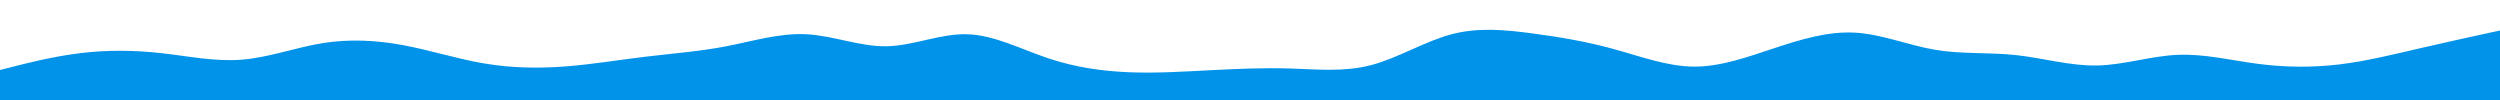
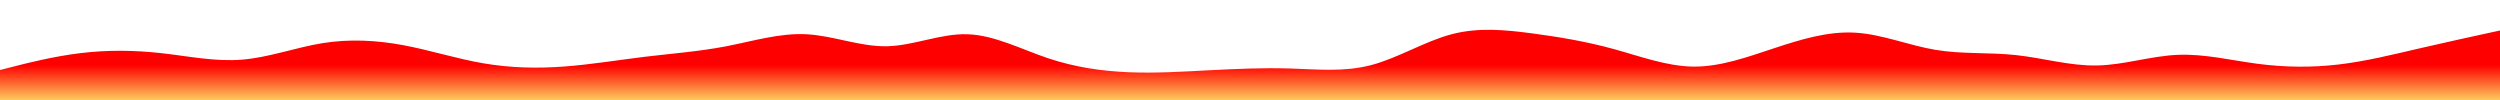
- <svg xmlns="http://www.w3.org/2000/svg" id="visual" viewBox="0 0 5000 200" width="5000" height="200" version="1.1">
+ <svg xmlns="http://www.w3.org/2000/svg" viewBox="0 0 5000 200" width="5000" height="200" version="1.1">
+   <linearGradient id="gradient-footer" y1="0%" x2="0%" y2="100%" gradientTransform="rotate(0 .5 .5)">
+     <stop offset="50%" stop-color="red" />
+     <stop offset="100%" stop-color="#ffcc5f" />
+   </linearGradient>
  <rect x="0" y="0" width="5000" height="200" fill="transparent" />
-   <path d="M0 140L26.8 133.2C53.7 126.3 107.3 112.7 161.2 106.2C215 99.7 269 100.3 322.8 106.3C376.7 112.3 430.3 123.7 484 119.3C537.7 115 591.3 95 645 86.3C698.7 77.7 752.3 80.3 806.2 90.3C860 100.3 914 117.7 967.8 126.8C1021.7 136 1075.3 137 1129 133C1182.7 129 1236.3 120 1290.2 113.5C1344 107 1398 103 1451.8 92.7C1505.7 82.3 1559.3 65.7 1613 68.5C1666.7 71.3 1720.3 93.7 1774 92.5C1827.7 91.3 1881.3 66.7 1935.2 68.5C1989 70.3 2043 98.7 2096.8 116.7C2150.7 134.7 2204.3 142.3 2258 144.5C2311.7 146.7 2365.3 143.3 2419.2 140.5C2473 137.7 2527 135.3 2580.8 137C2634.7 138.7 2688.3 144.3 2742 130.3C2795.7 116.3 2849.3 82.7 2903.2 68.5C2957 54.3 3011 59.7 3064.8 66.8C3118.7 74 3172.3 83 3226 97.7C3279.7 112.3 3333.3 132.7 3387 133.2C3440.7 133.7 3494.3 114.3 3548.2 96.5C3602 78.7 3656 62.3 3709.8 65.3C3763.7 68.3 3817.3 90.7 3871 99.7C3924.7 108.7 3978.3 104.3 4032.2 110.2C4086 116 4140 132 4193.8 131C4247.7 130 4301.3 112 4355 109.7C4408.7 107.3 4462.3 120.7 4516 127.7C4569.7 134.7 4623.3 135.3 4677.2 129C4731 122.7 4785 109.3 4838.8 96.8C4892.7 84.3 4946.3 72.7 4973.2 66.8L5000 61L5000 201L4973.2 201C4946.3 201 4892.7 201 4838.8 201C4785 201 4731 201 4677.2 201C4623.3 201 4569.7 201 4516 201C4462.3 201 4408.7 201 4355 201C4301.3 201 4247.7 201 4193.8 201C4140 201 4086 201 4032.2 201C3978.3 201 3924.7 201 3871 201C3817.3 201 3763.7 201 3709.8 201C3656 201 3602 201 3548.2 201C3494.3 201 3440.7 201 3387 201C3333.3 201 3279.7 201 3226 201C3172.3 201 3118.7 201 3064.8 201C3011 201 2957 201 2903.2 201C2849.3 201 2795.7 201 2742 201C2688.3 201 2634.7 201 2580.8 201C2527 201 2473 201 2419.2 201C2365.3 201 2311.7 201 2258 201C2204.3 201 2150.7 201 2096.8 201C2043 201 1989 201 1935.2 201C1881.3 201 1827.7 201 1774 201C1720.3 201 1666.7 201 1613 201C1559.3 201 1505.7 201 1451.8 201C1398 201 1344 201 1290.2 201C1236.3 201 1182.7 201 1129 201C1075.3 201 1021.7 201 967.8 201C914 201 860 201 806.2 201C752.3 201 698.7 201 645 201C591.3 201 537.7 201 484 201C430.3 201 376.7 201 322.8 201C269 201 215 201 161.2 201C107.3 201 53.7 201 26.8 201L0 201Z" fill="#0093e9" stroke-linecap="round" stroke-linejoin="miter" />
+   <path fill="url(#gradient-footer)" stroke-linecap="round" stroke-linejoin="miter" d="M0 140L26.8 133.2C53.7 126.3 107.3 112.7 161.2 106.2C215 99.7 269 100.3 322.8 106.3C376.7 112.3 430.3 123.7 484 119.3C537.7 115 591.3 95 645 86.3C698.7 77.7 752.3 80.3 806.2 90.3C860 100.3 914 117.7 967.8 126.8C1021.7 136 1075.3 137 1129 133C1182.7 129 1236.3 120 1290.2 113.5C1344 107 1398 103 1451.8 92.7C1505.7 82.3 1559.3 65.7 1613 68.5C1666.7 71.3 1720.3 93.7 1774 92.5C1827.7 91.3 1881.3 66.7 1935.2 68.5C1989 70.3 2043 98.7 2096.8 116.7C2150.7 134.7 2204.3 142.3 2258 144.5C2311.7 146.7 2365.3 143.3 2419.2 140.5C2473 137.7 2527 135.3 2580.8 137C2634.7 138.7 2688.3 144.3 2742 130.3C2795.7 116.3 2849.3 82.7 2903.2 68.5C2957 54.3 3011 59.7 3064.8 66.8C3118.7 74 3172.3 83 3226 97.7C3279.7 112.3 3333.3 132.7 3387 133.2C3440.7 133.7 3494.3 114.3 3548.2 96.5C3602 78.7 3656 62.3 3709.8 65.3C3763.7 68.3 3817.3 90.7 3871 99.7C3924.7 108.7 3978.3 104.3 4032.2 110.2C4086 116 4140 132 4193.8 131C4247.7 130 4301.3 112 4355 109.7C4408.7 107.3 4462.3 120.7 4516 127.7C4569.7 134.7 4623.3 135.3 4677.2 129C4731 122.7 4785 109.3 4838.8 96.8C4892.7 84.3 4946.3 72.7 4973.2 66.8L5000 61L5000 201L4973.2 201C4946.3 201 4892.7 201 4838.8 201C4785 201 4731 201 4677.2 201C4623.3 201 4569.7 201 4516 201C4462.3 201 4408.7 201 4355 201C4301.3 201 4247.7 201 4193.8 201C4140 201 4086 201 4032.2 201C3978.3 201 3924.7 201 3871 201C3817.3 201 3763.7 201 3709.8 201C3656 201 3602 201 3548.2 201C3494.3 201 3440.7 201 3387 201C3333.3 201 3279.7 201 3226 201C3172.3 201 3118.7 201 3064.8 201C3011 201 2957 201 2903.2 201C2849.3 201 2795.7 201 2742 201C2688.3 201 2634.7 201 2580.8 201C2527 201 2473 201 2419.2 201C2365.3 201 2311.7 201 2258 201C2204.3 201 2150.7 201 2096.8 201C2043 201 1989 201 1935.2 201C1881.3 201 1827.7 201 1774 201C1720.3 201 1666.7 201 1613 201C1559.3 201 1505.7 201 1451.8 201C1398 201 1344 201 1290.2 201C1236.3 201 1182.7 201 1129 201C1075.3 201 1021.7 201 967.8 201C914 201 860 201 806.2 201C752.3 201 698.7 201 645 201C591.3 201 537.7 201 484 201C430.3 201 376.7 201 322.8 201C269 201 215 201 161.2 201C107.3 201 53.7 201 26.8 201L0 201Z" />
</svg>
